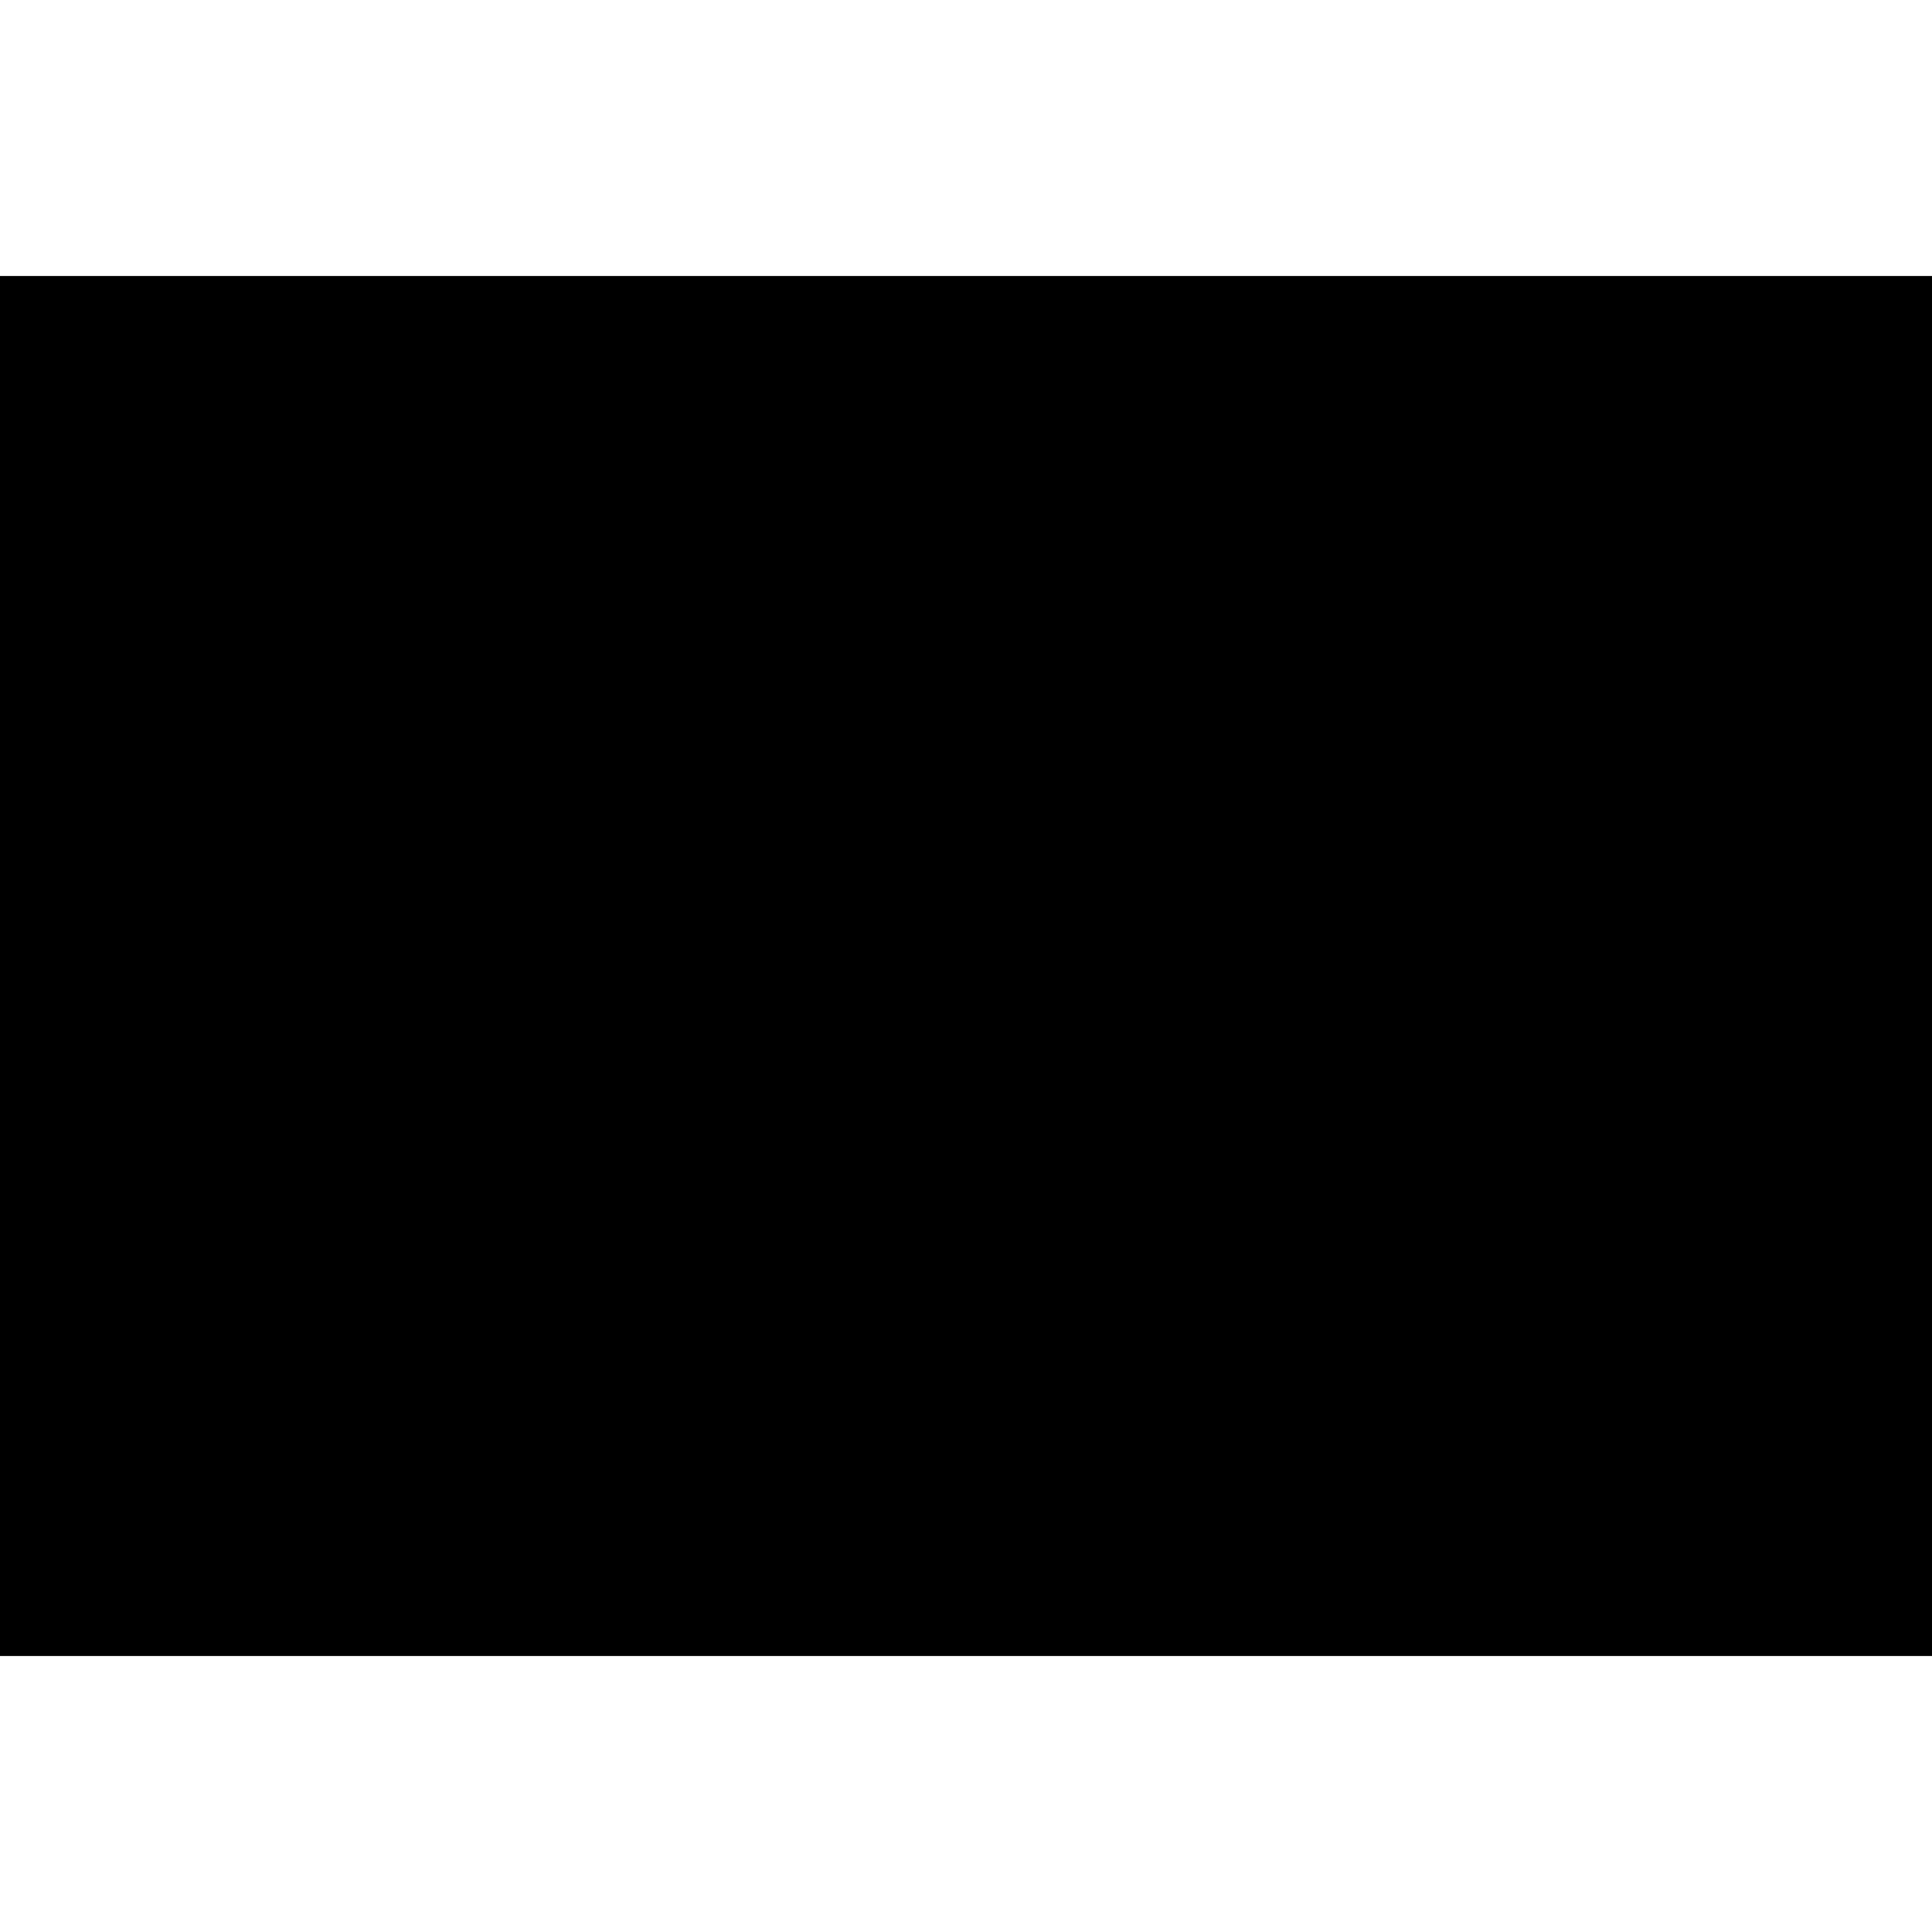
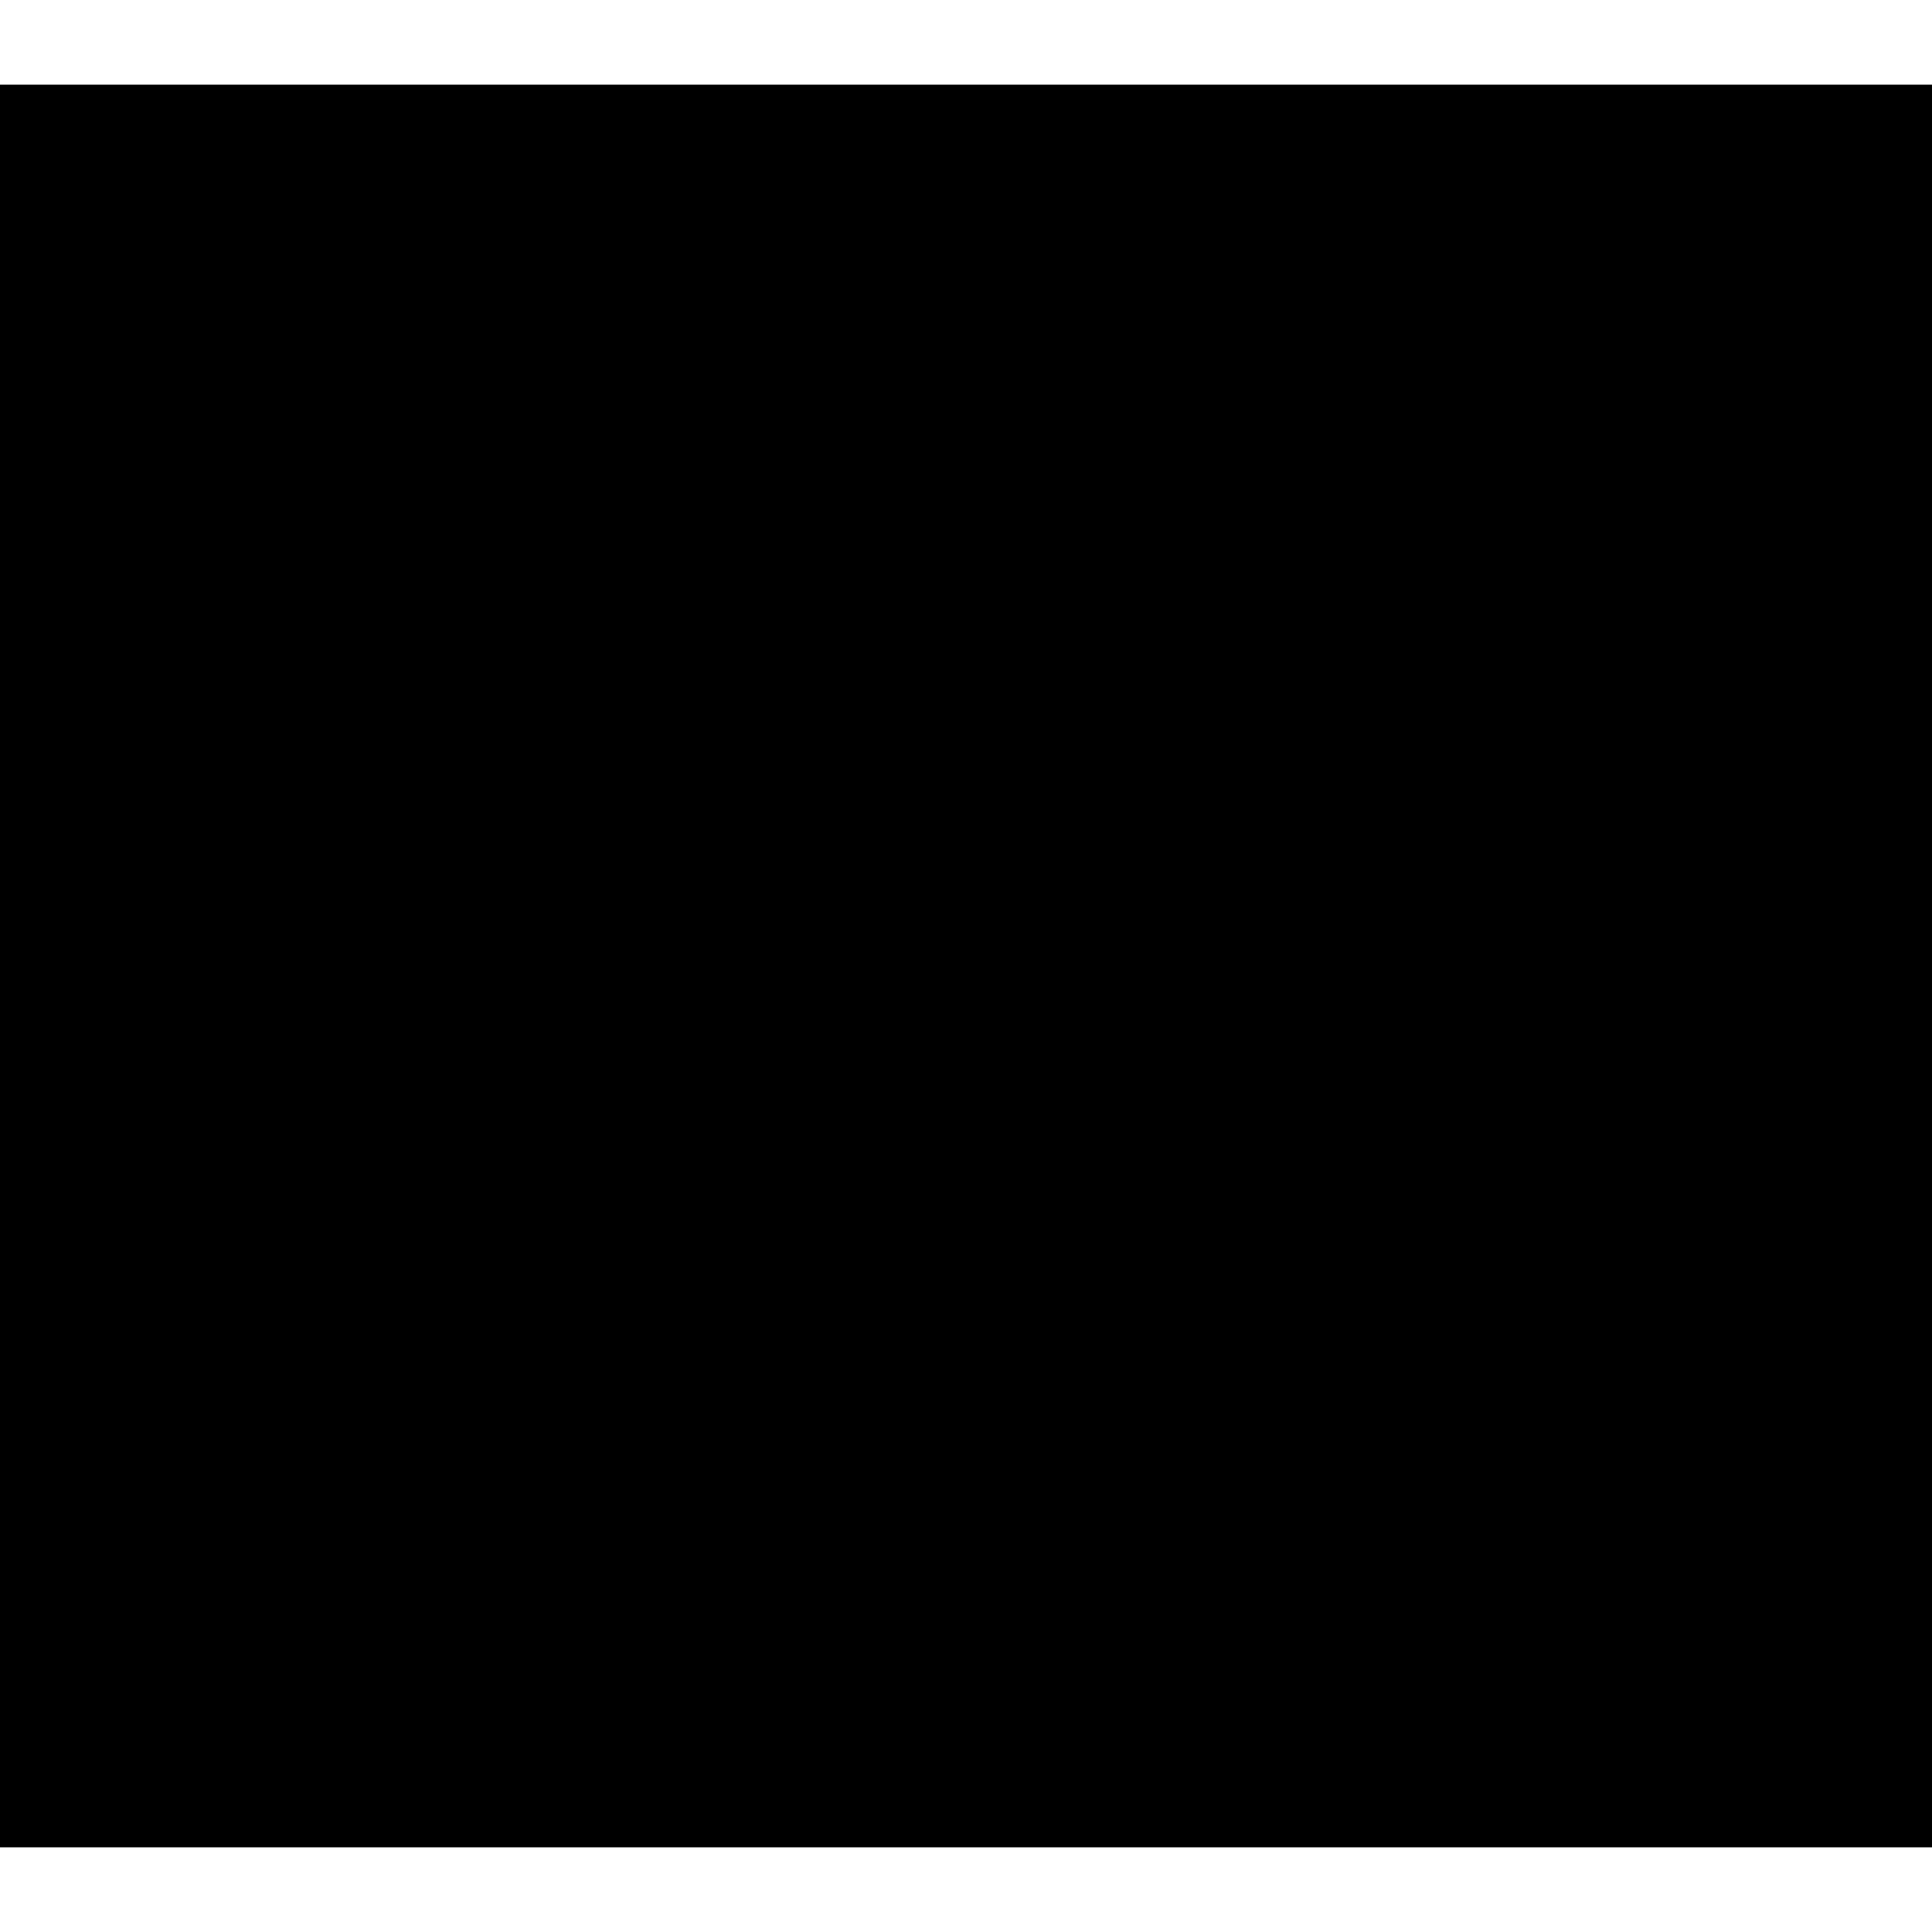
- <svg xmlns="http://www.w3.org/2000/svg" version="1.0" width="1050pt" height="1050pt" viewBox="0 0 1050 1050" preserveAspectRatio="xMidYMid meet">
-   <g transform="translate(0,1050) scale(0.1,-0.1)" fill="#000000" stroke="none">
-     <path d="M0 5250 l0 -3750 5250 0 5250 0 0 3750 0 3750 -5250 0 -5250 0 0 -3750z" />
+ <svg xmlns="http://www.w3.org/2000/svg" version="1.0" width="890pt" height="890pt" viewBox="0 0 890 890" preserveAspectRatio="xMidYMid meet">
+   <g transform="translate(0,890) scale(0.1,-0.1)" fill="#000000" stroke="none">
+     <path d="M0 4450 l0 -4060 4450 0 4450 0 0 4060 0 4060 -4450 0 -4450 0 0 -4060z" />
  </g>
</svg>
